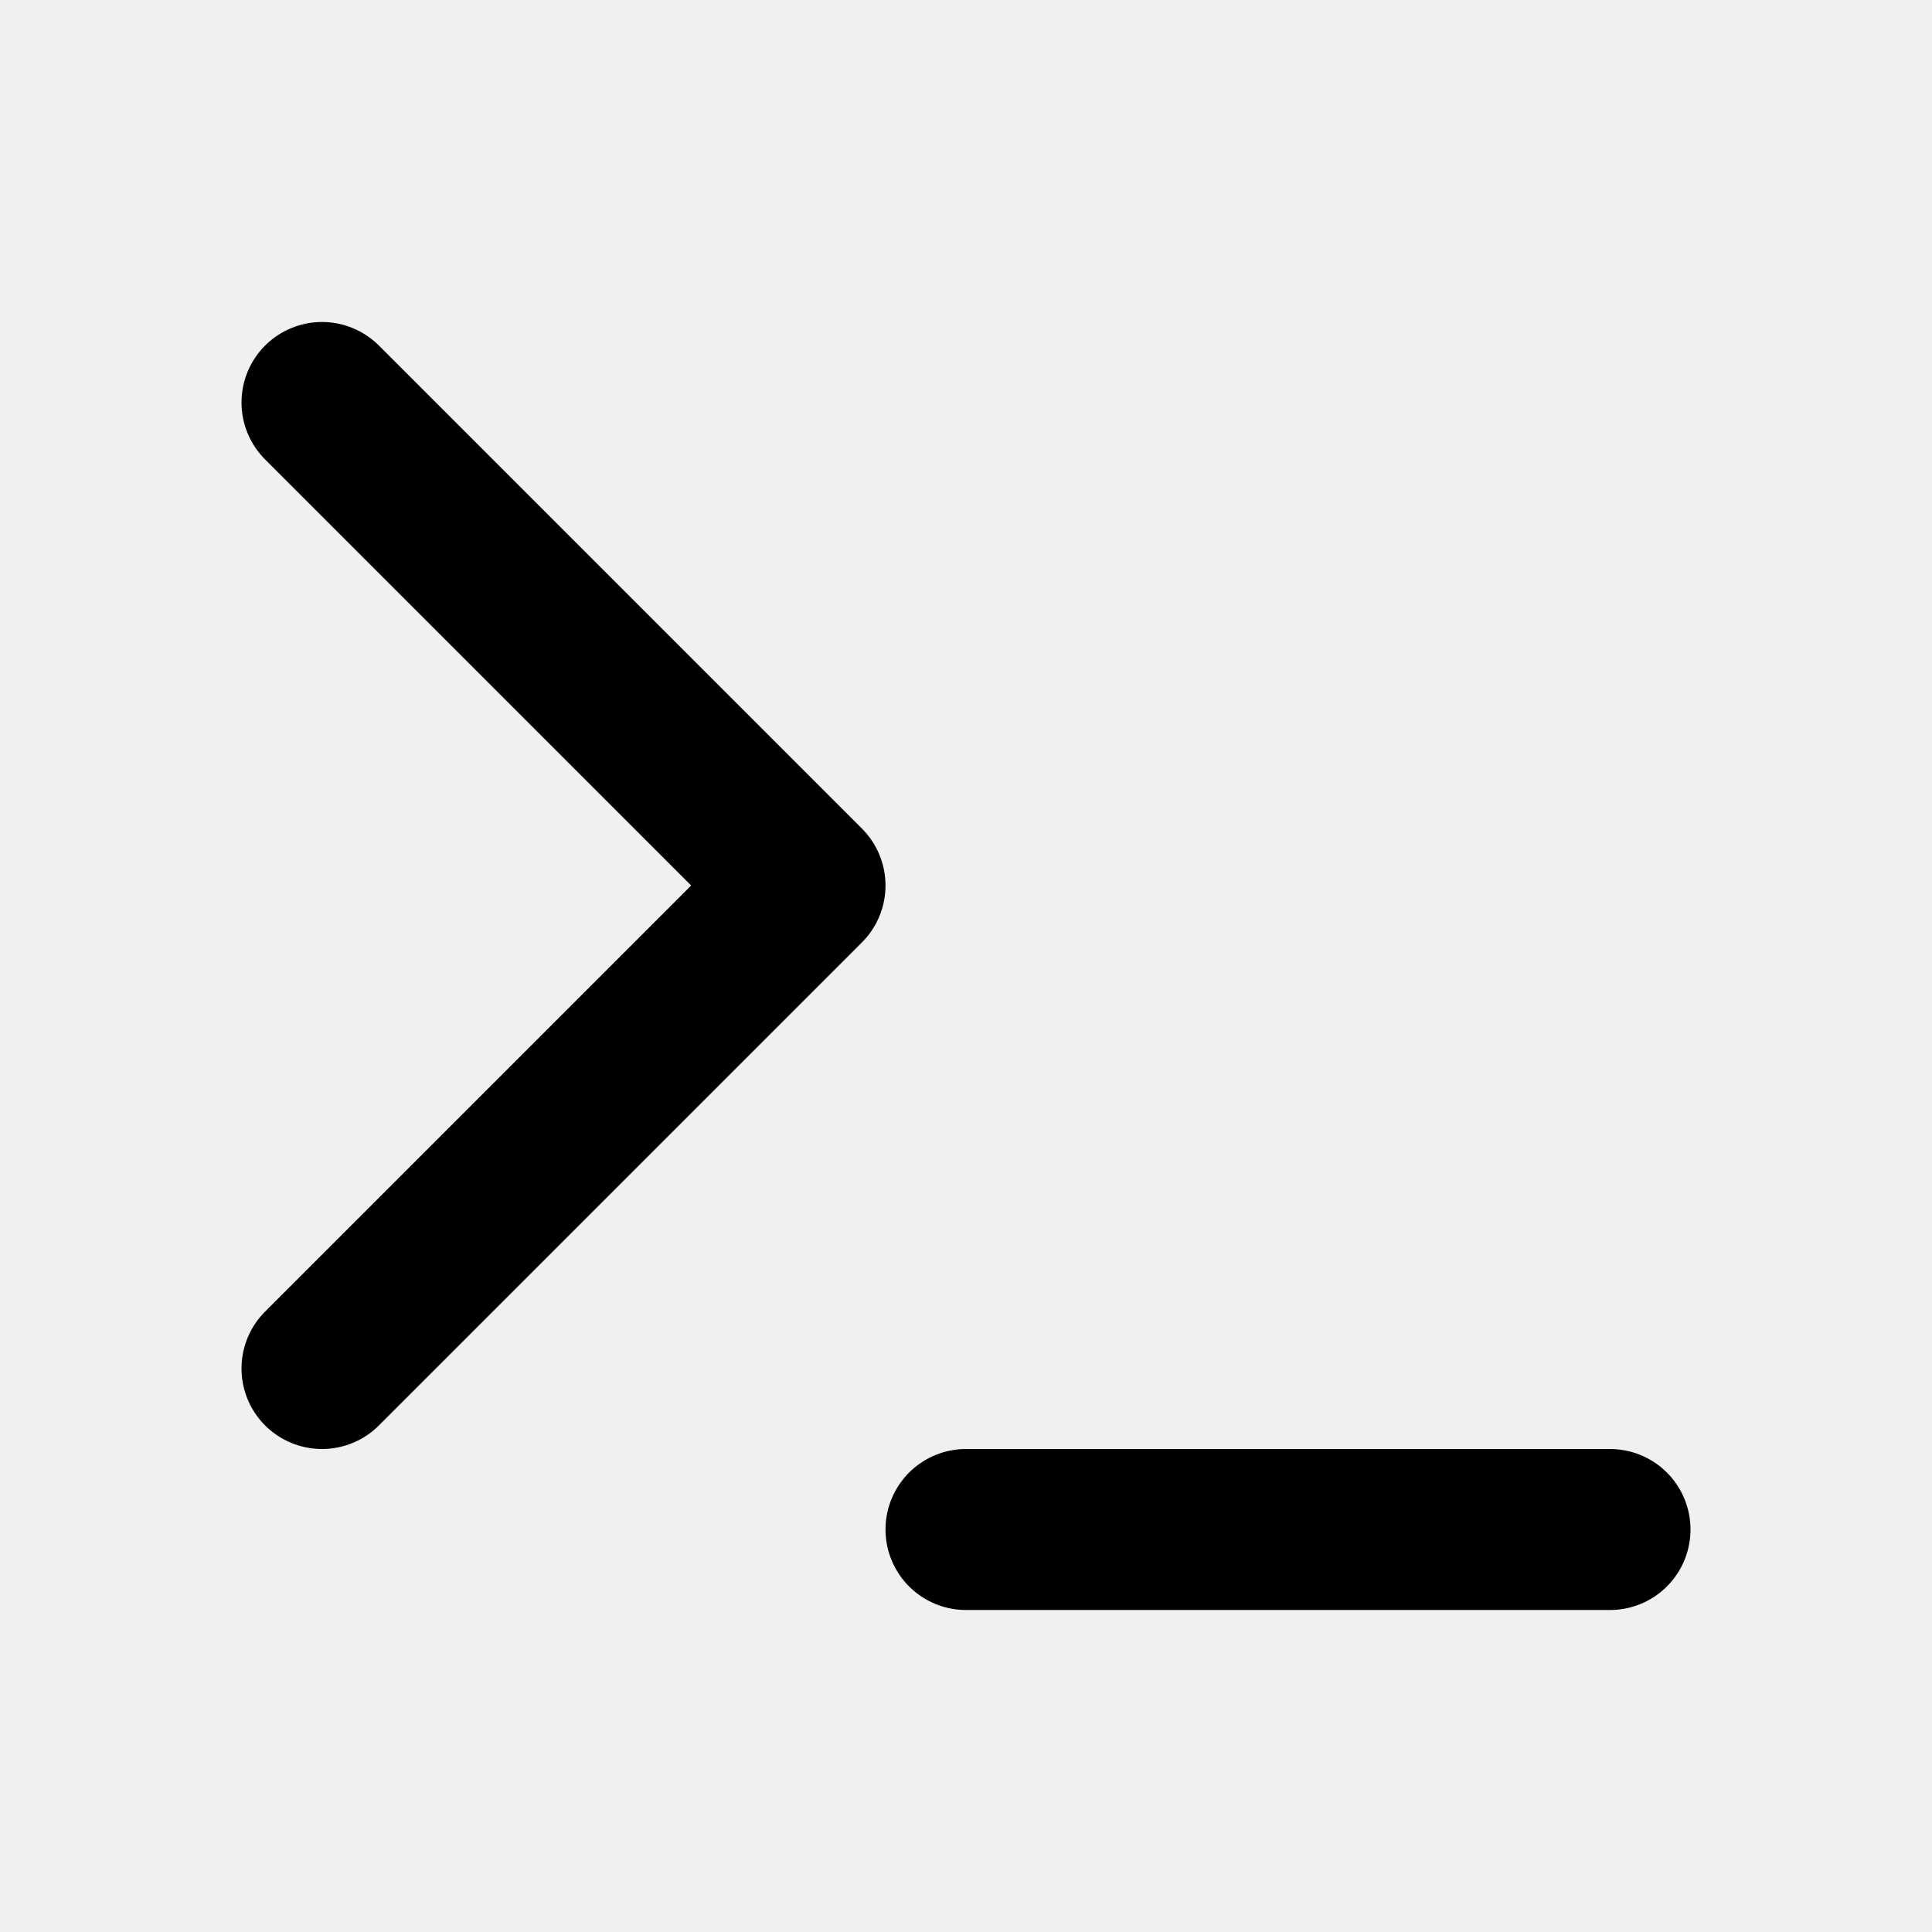
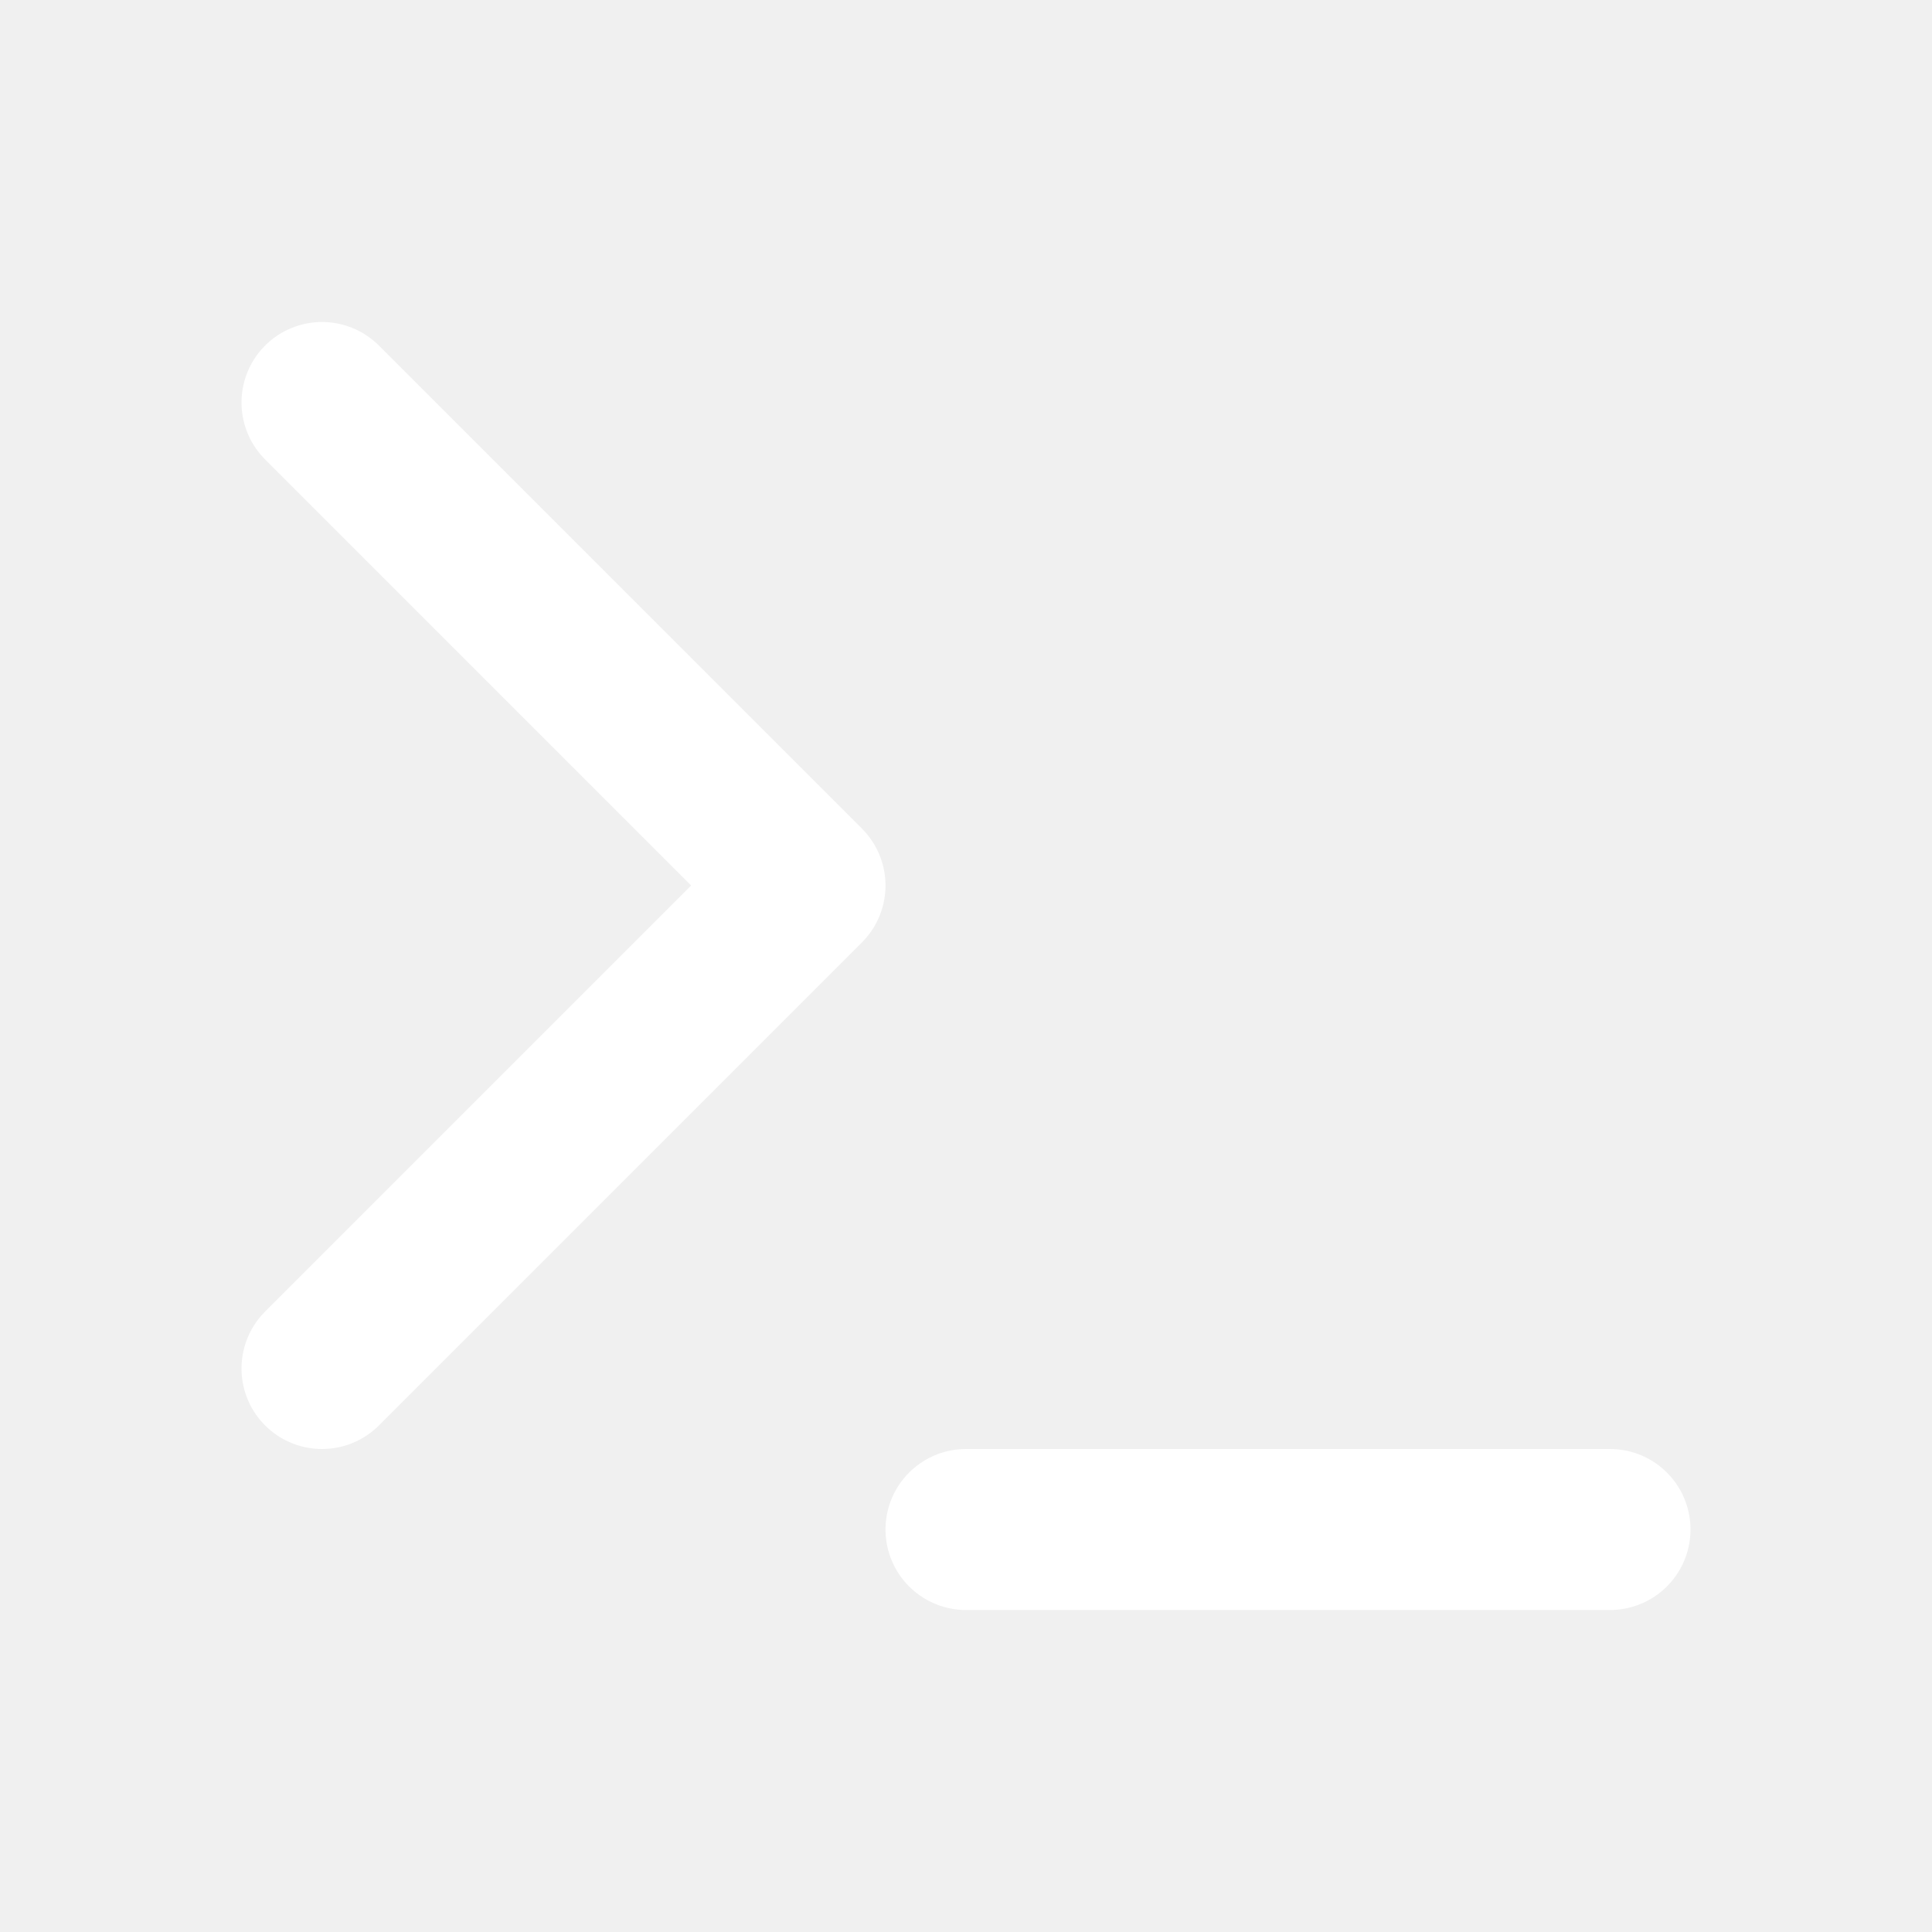
- <svg xmlns="http://www.w3.org/2000/svg" width="24" height="24" viewBox="0 0 24 24" fill="none" stroke="currentColor" stroke-width="2" stroke-linecap="round" stroke-linejoin="round">
+ <svg xmlns="http://www.w3.org/2000/svg" width="24" height="24" viewBox="0 0 24 24" fill="none" stroke="#FFFFFF" stroke-width="2" stroke-linecap="round" stroke-linejoin="round">
  <path d="M12 19h8" />
  <path d="m4 17 6-6-6-6" />
</svg>
